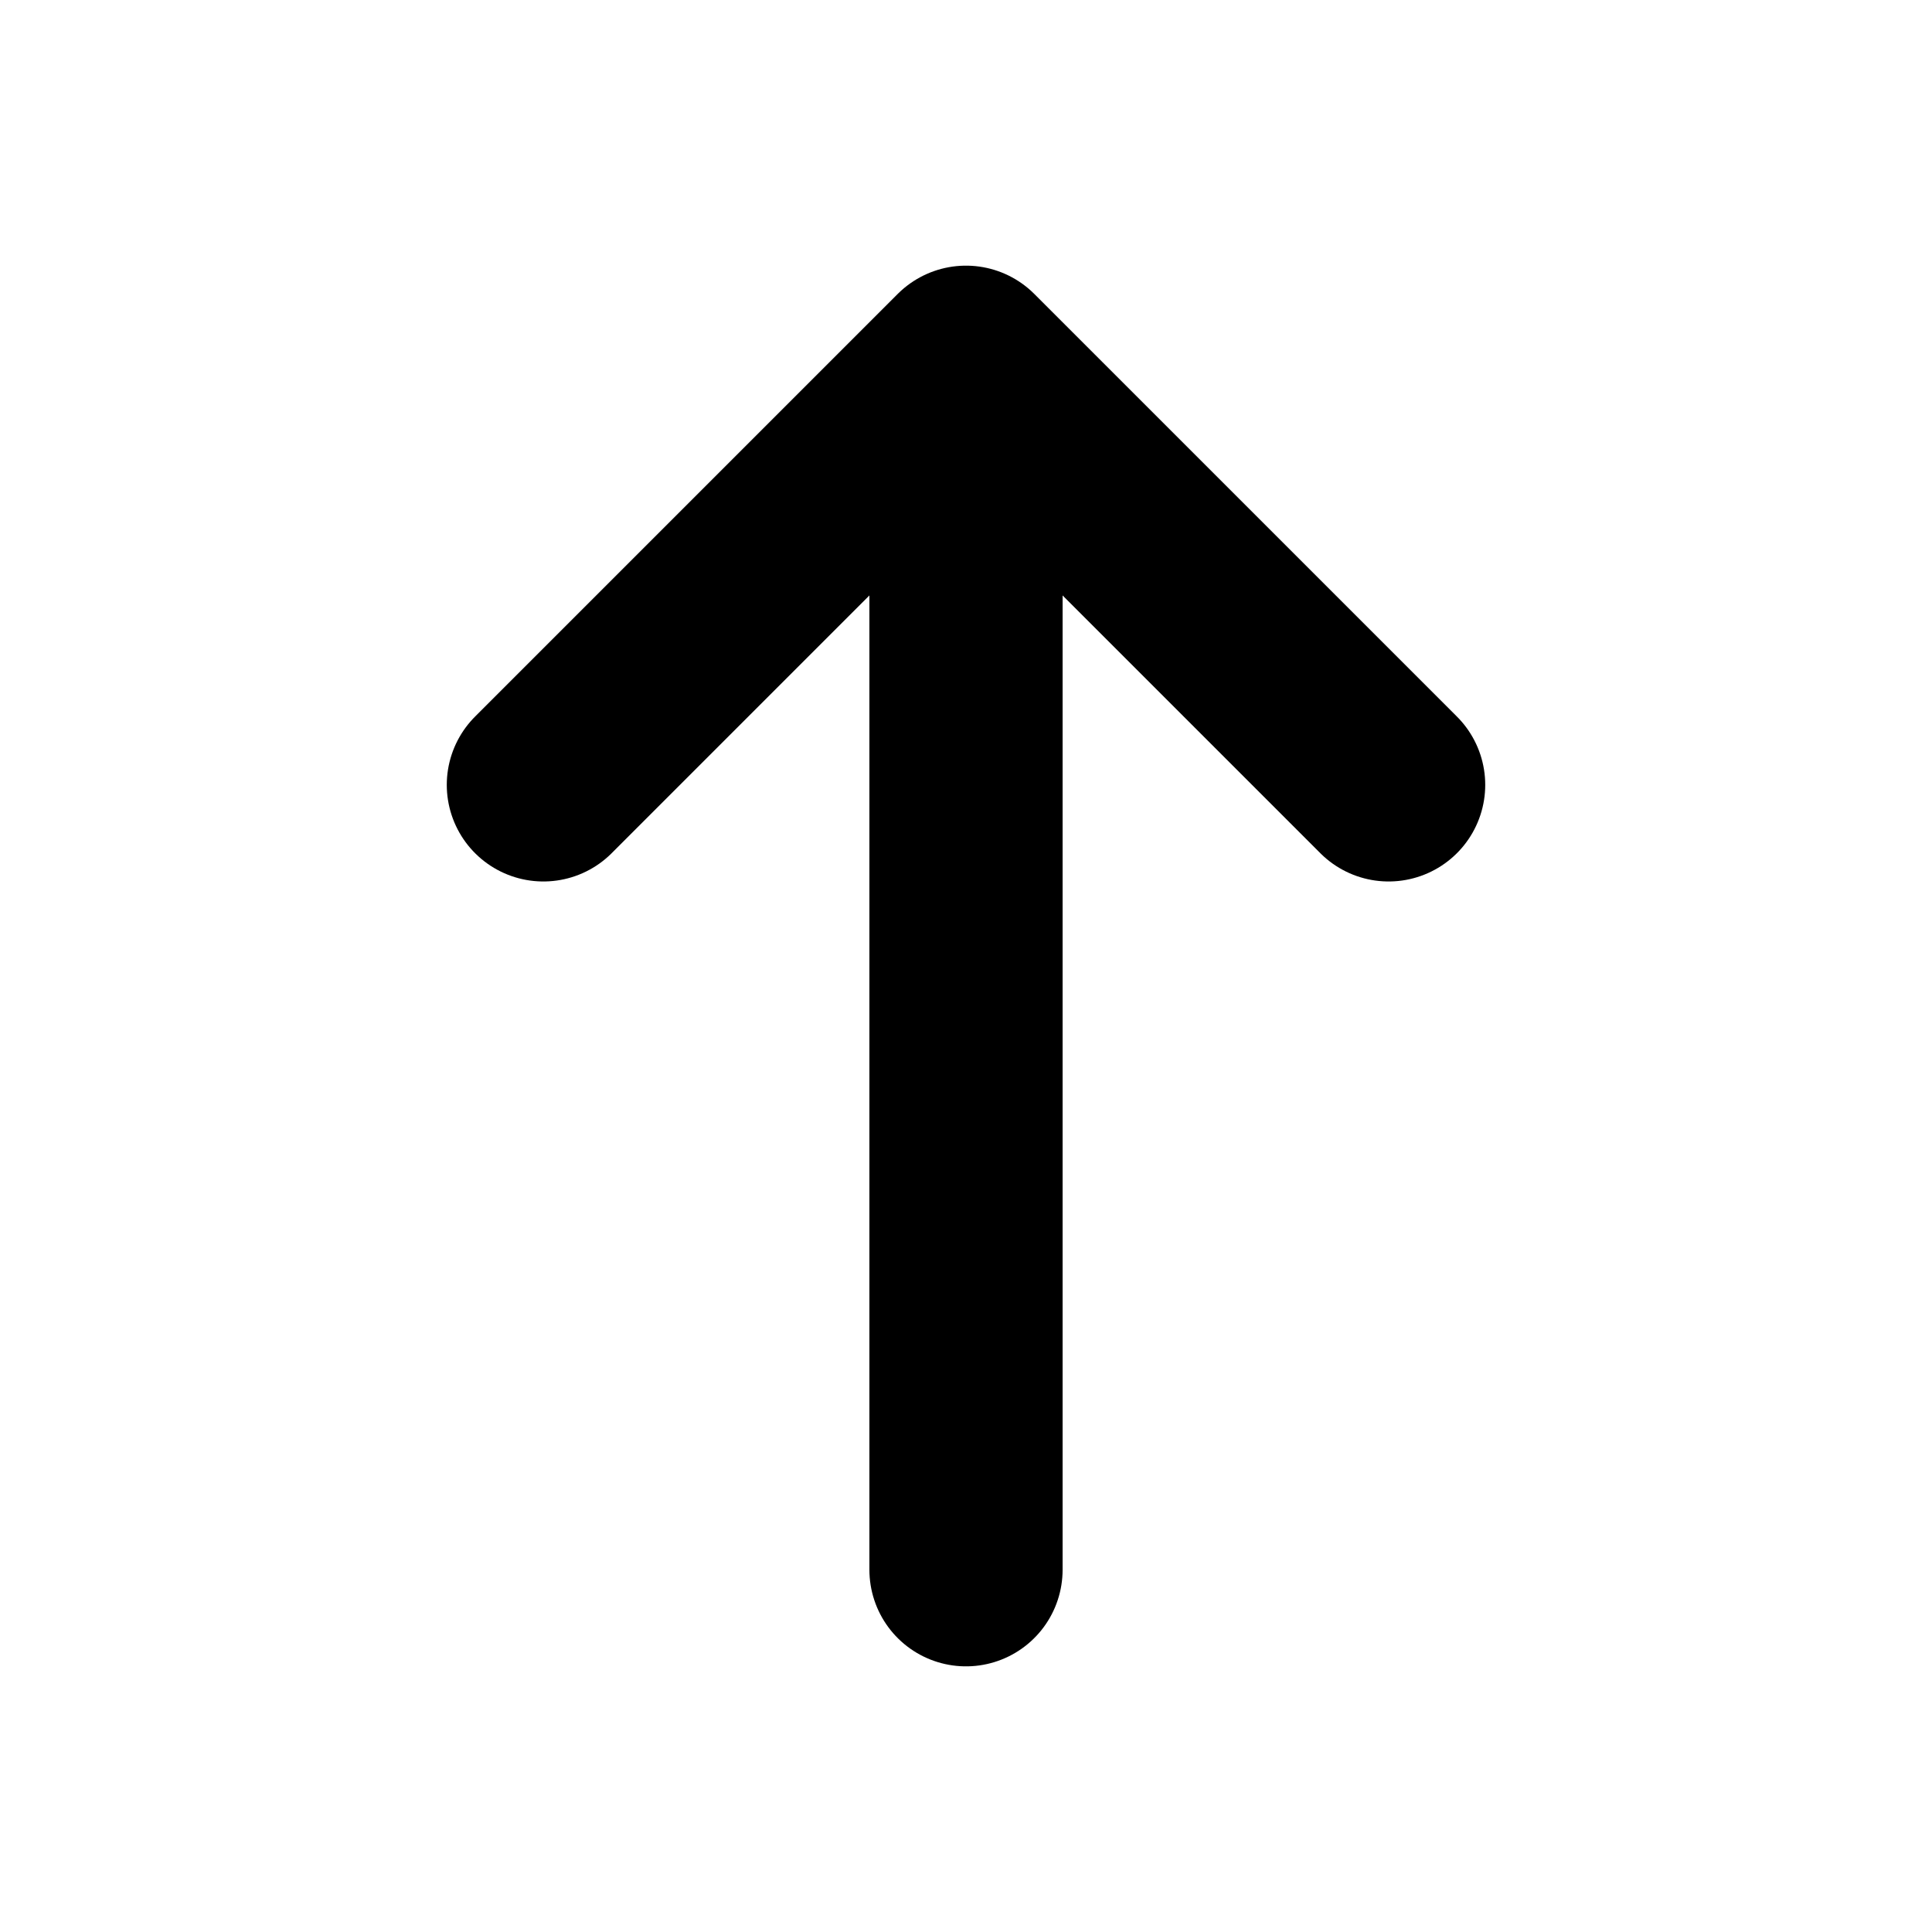
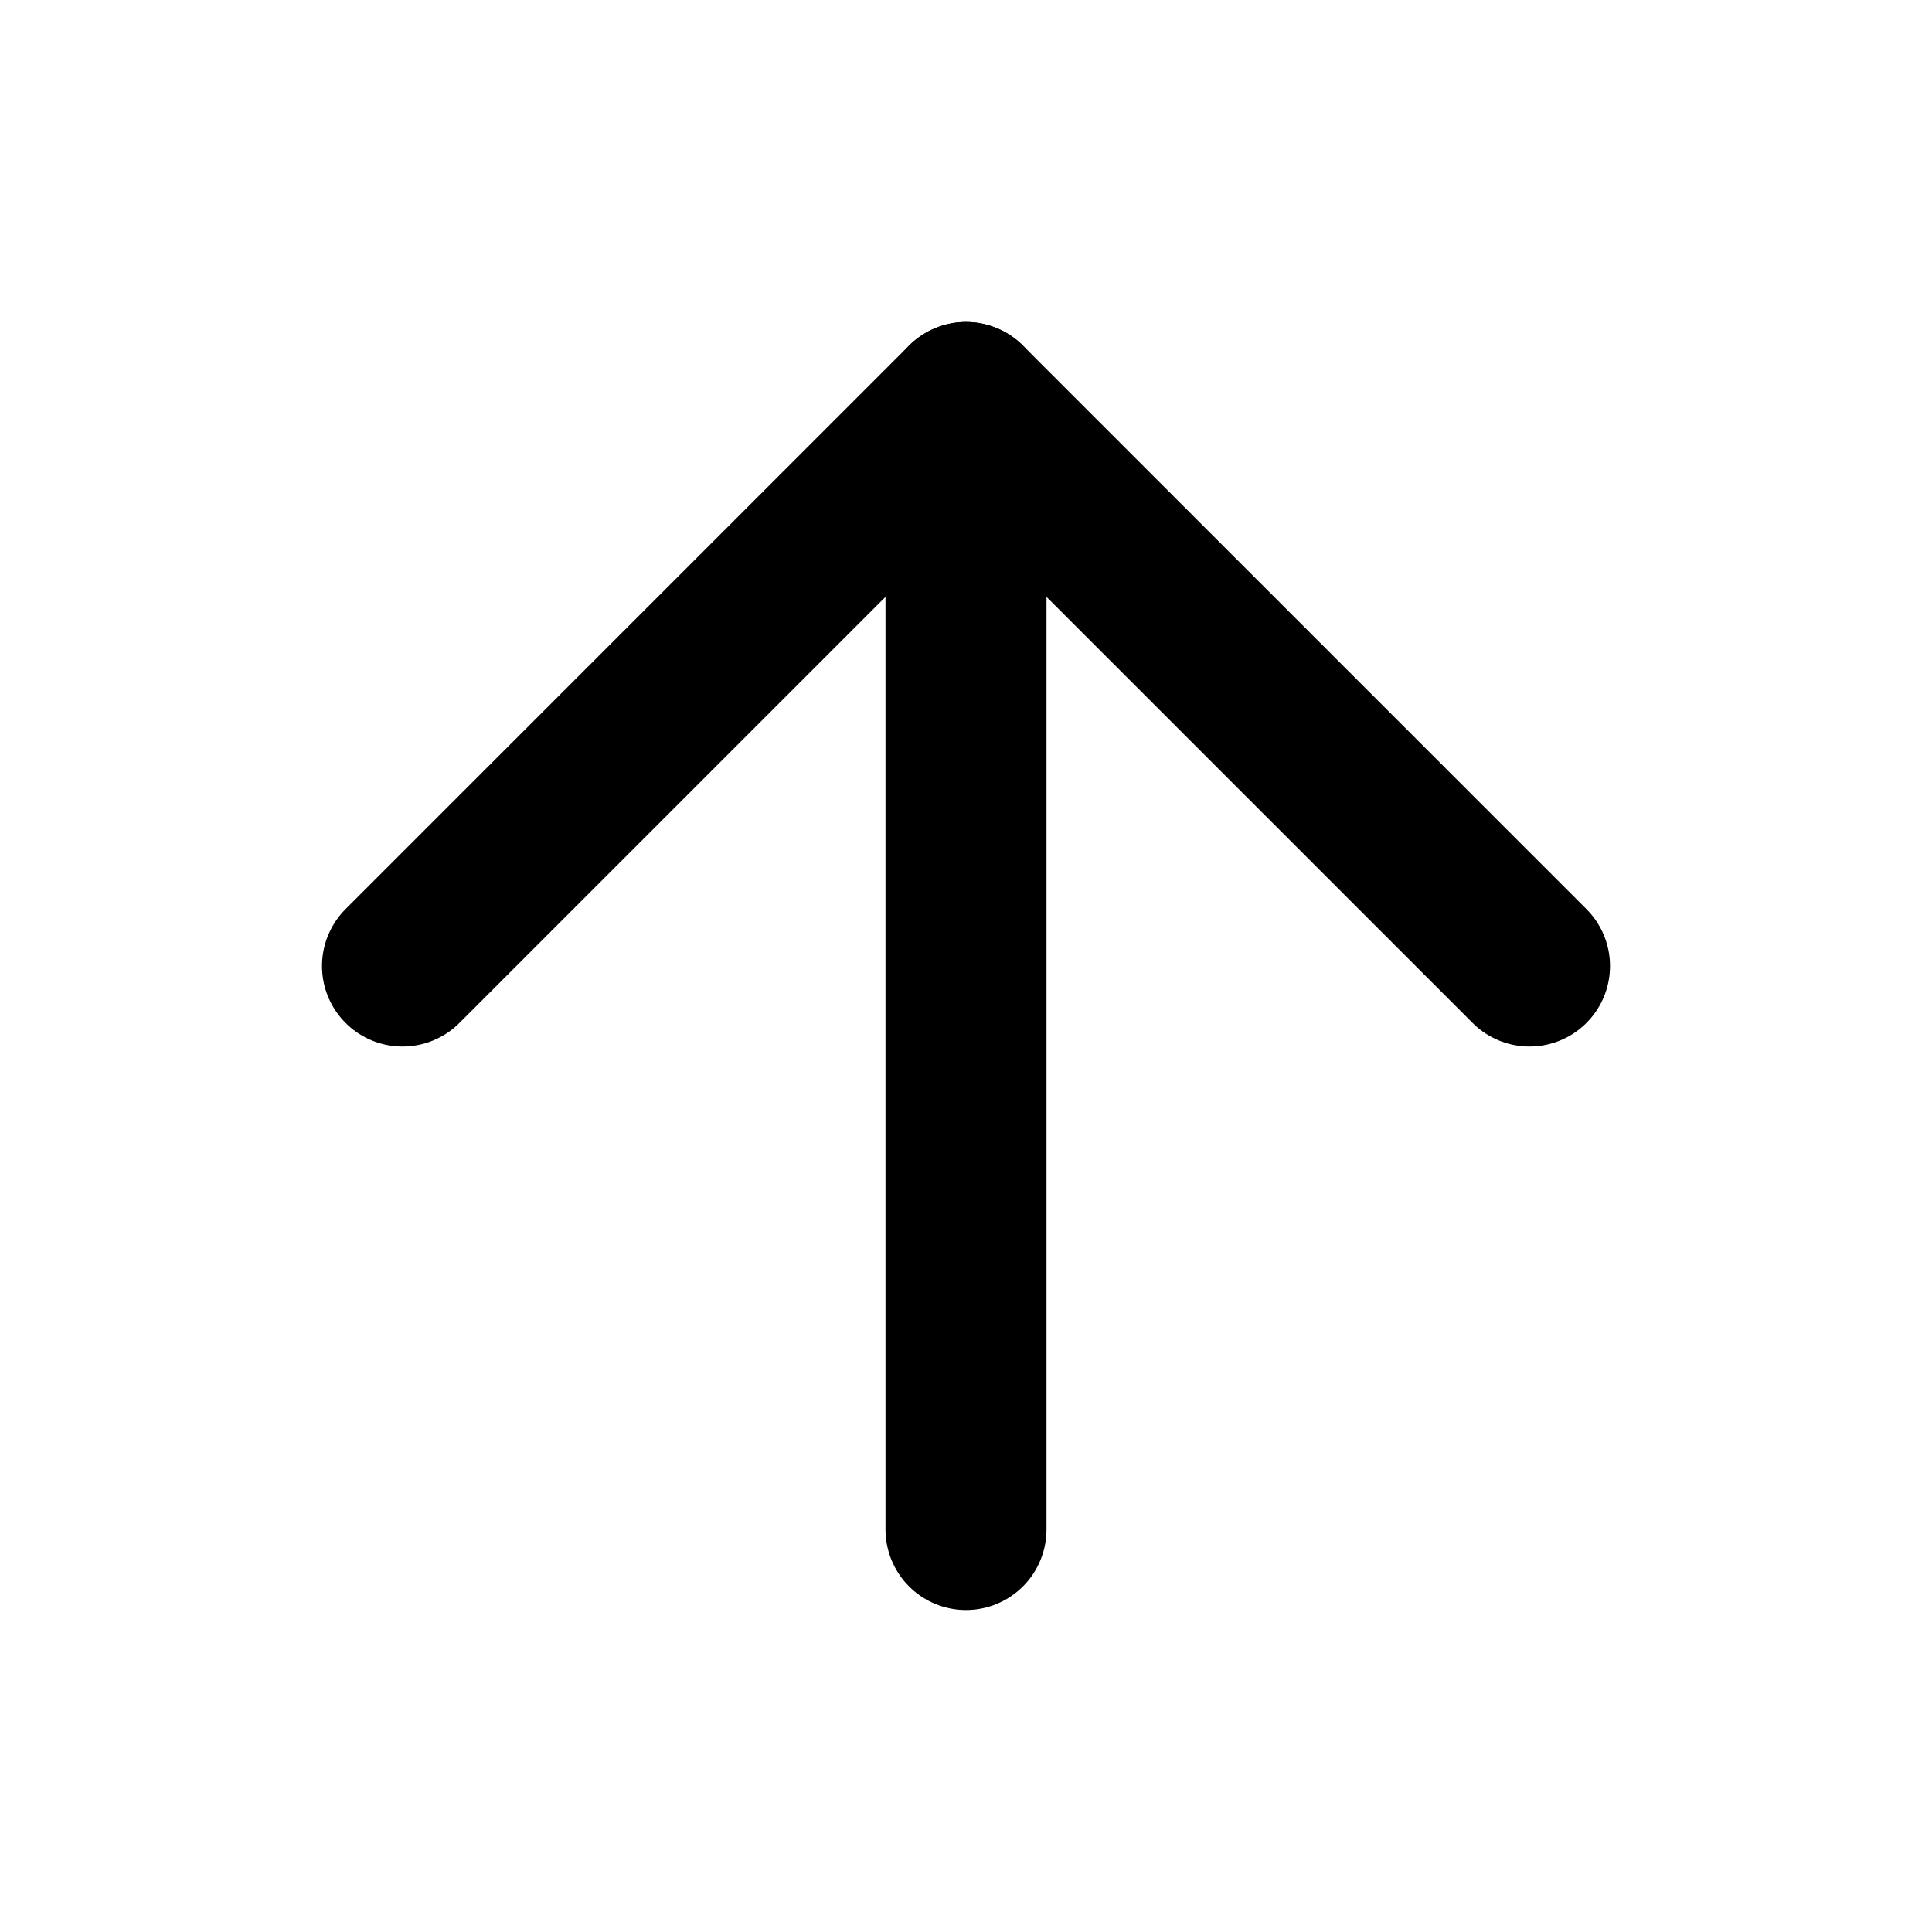
- <svg xmlns="http://www.w3.org/2000/svg" width="16" height="16" viewBox="0 0 16 16" fill="none">
-   <path d="M8 13V3M4.5 6.5L8 3l3.5 3.5" stroke="currentColor" stroke-width="1.6" stroke-linecap="round" stroke-linejoin="round" />
+ <svg xmlns="http://www.w3.org/2000/svg" width="24" height="24" viewBox="0 0 24 24" fill="none" stroke="currentColor" stroke-width="2" stroke-linecap="round" stroke-linejoin="round" class="lucide lucide-arrow-up-icon lucide-arrow-up">
+   <path d="m5 12 7-7 7 7" />
+   <path d="M12 19V5" />
</svg>
